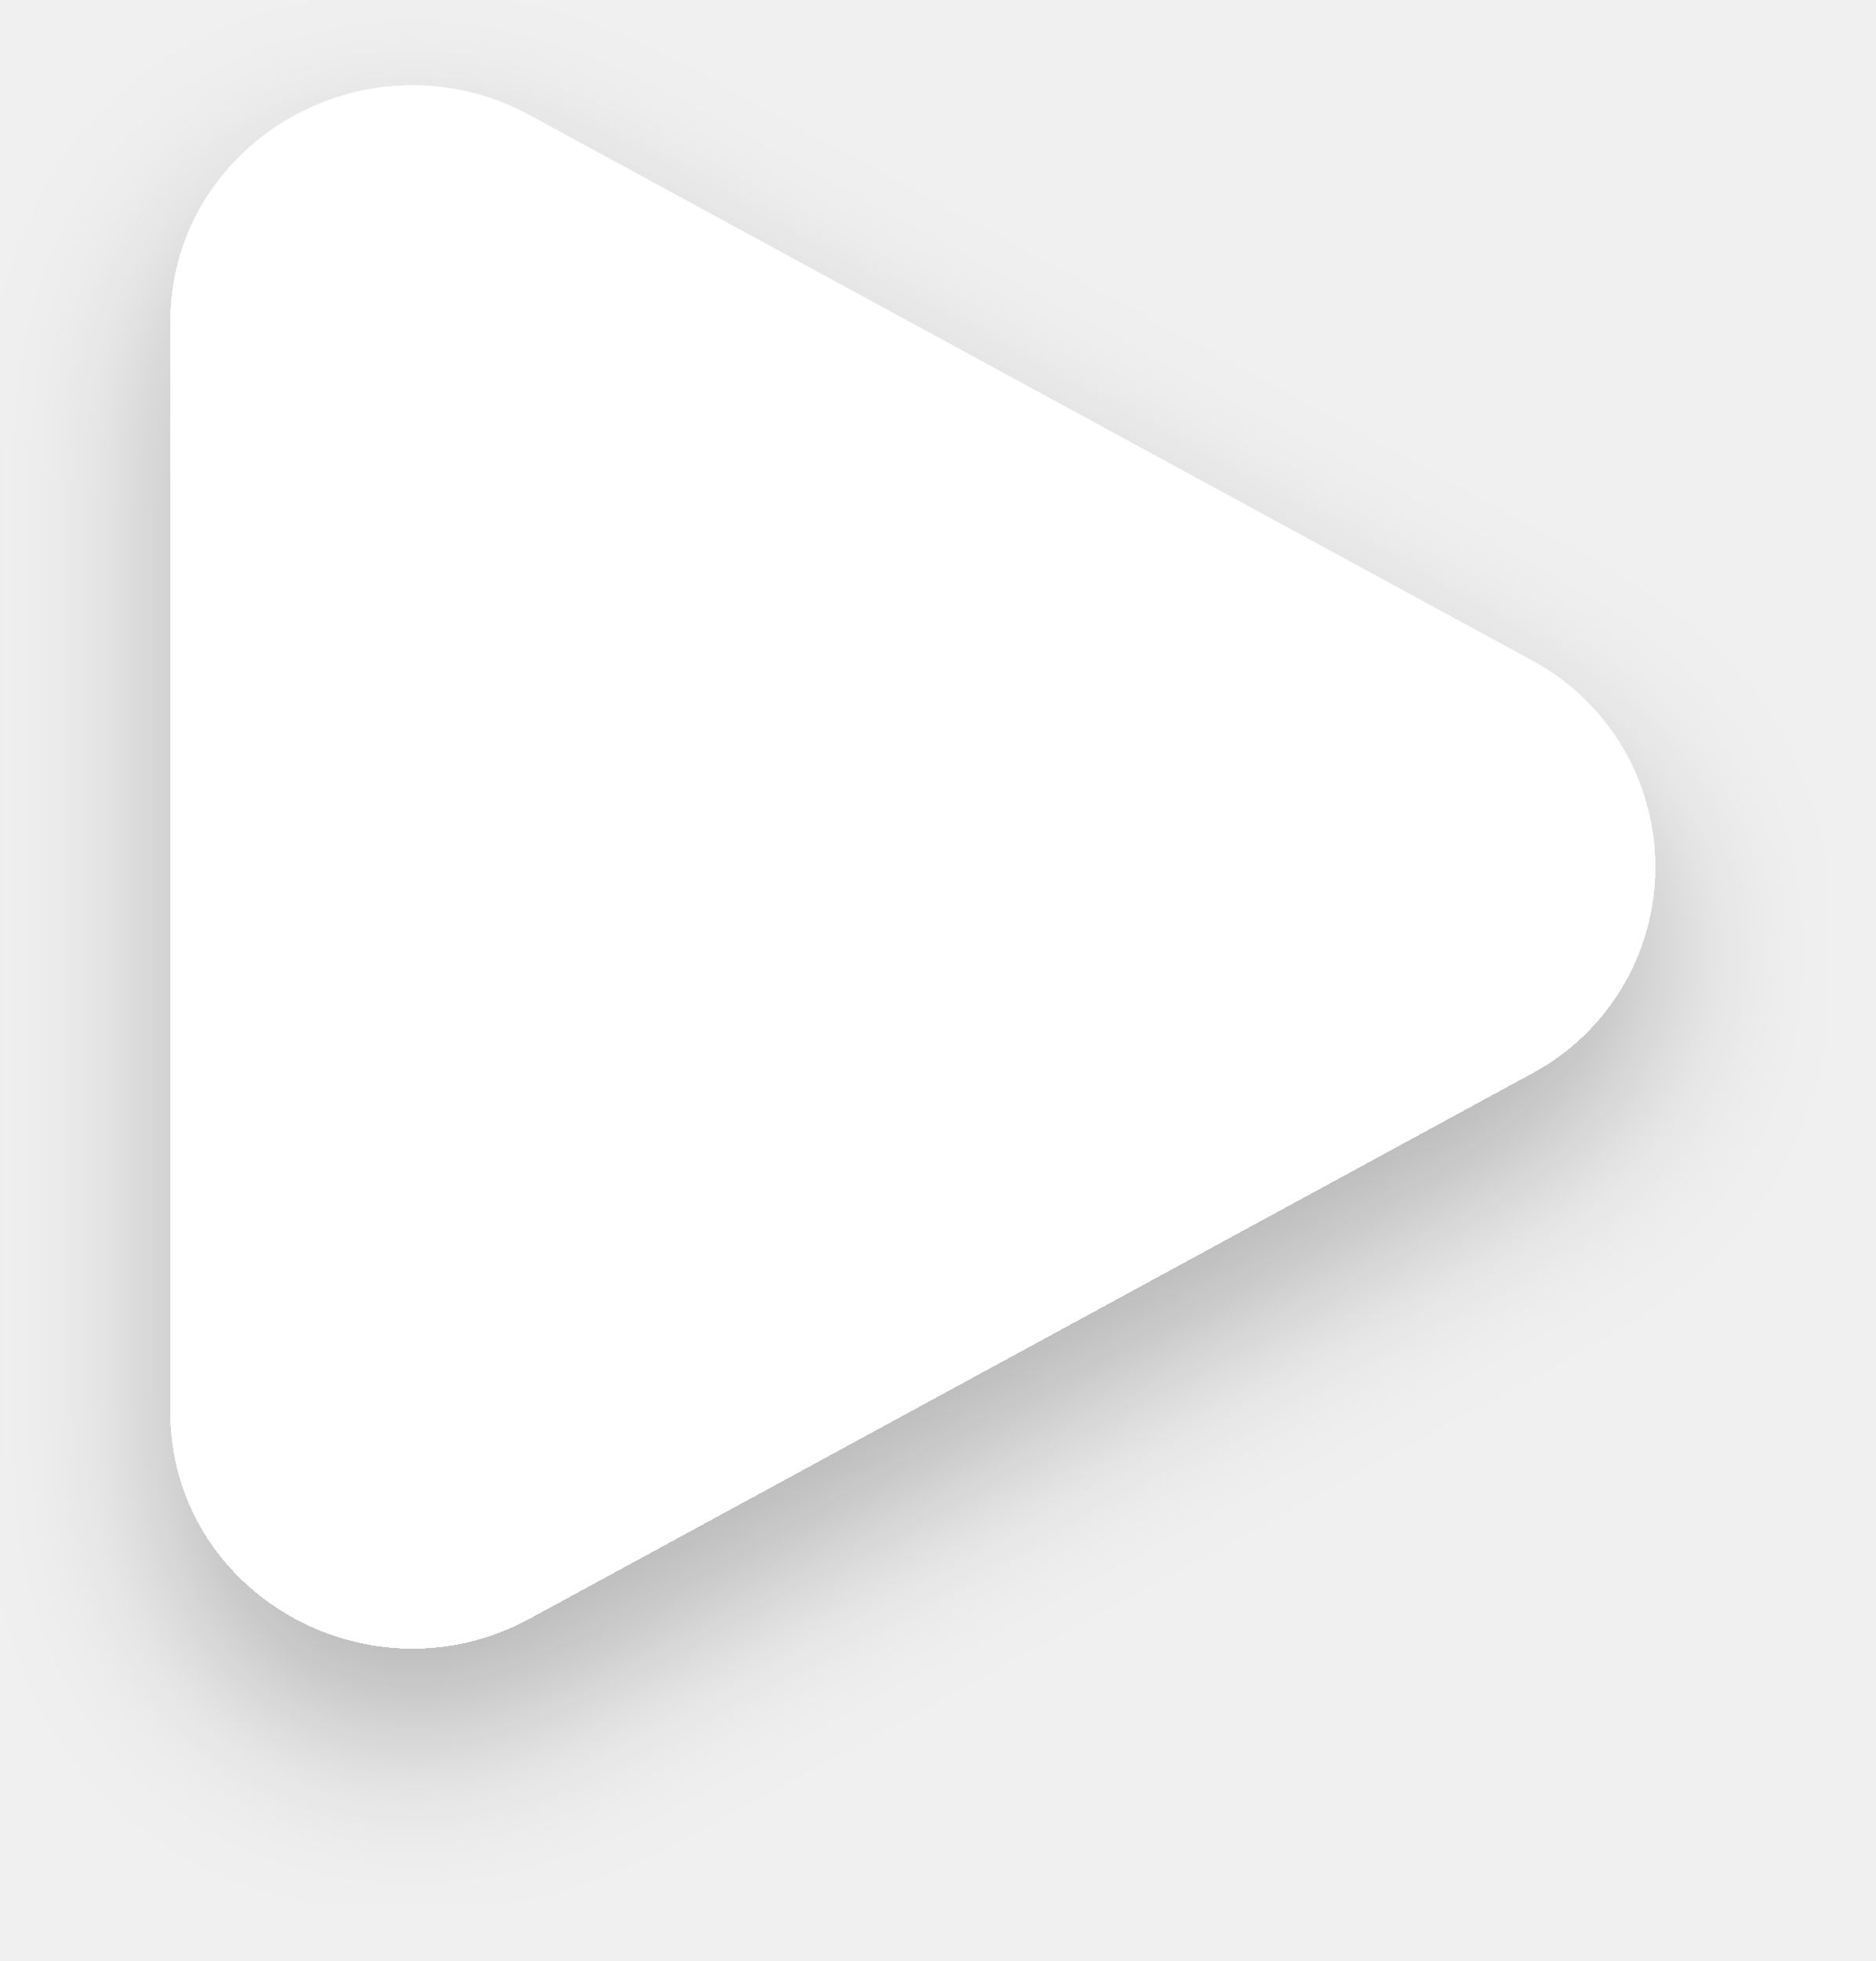
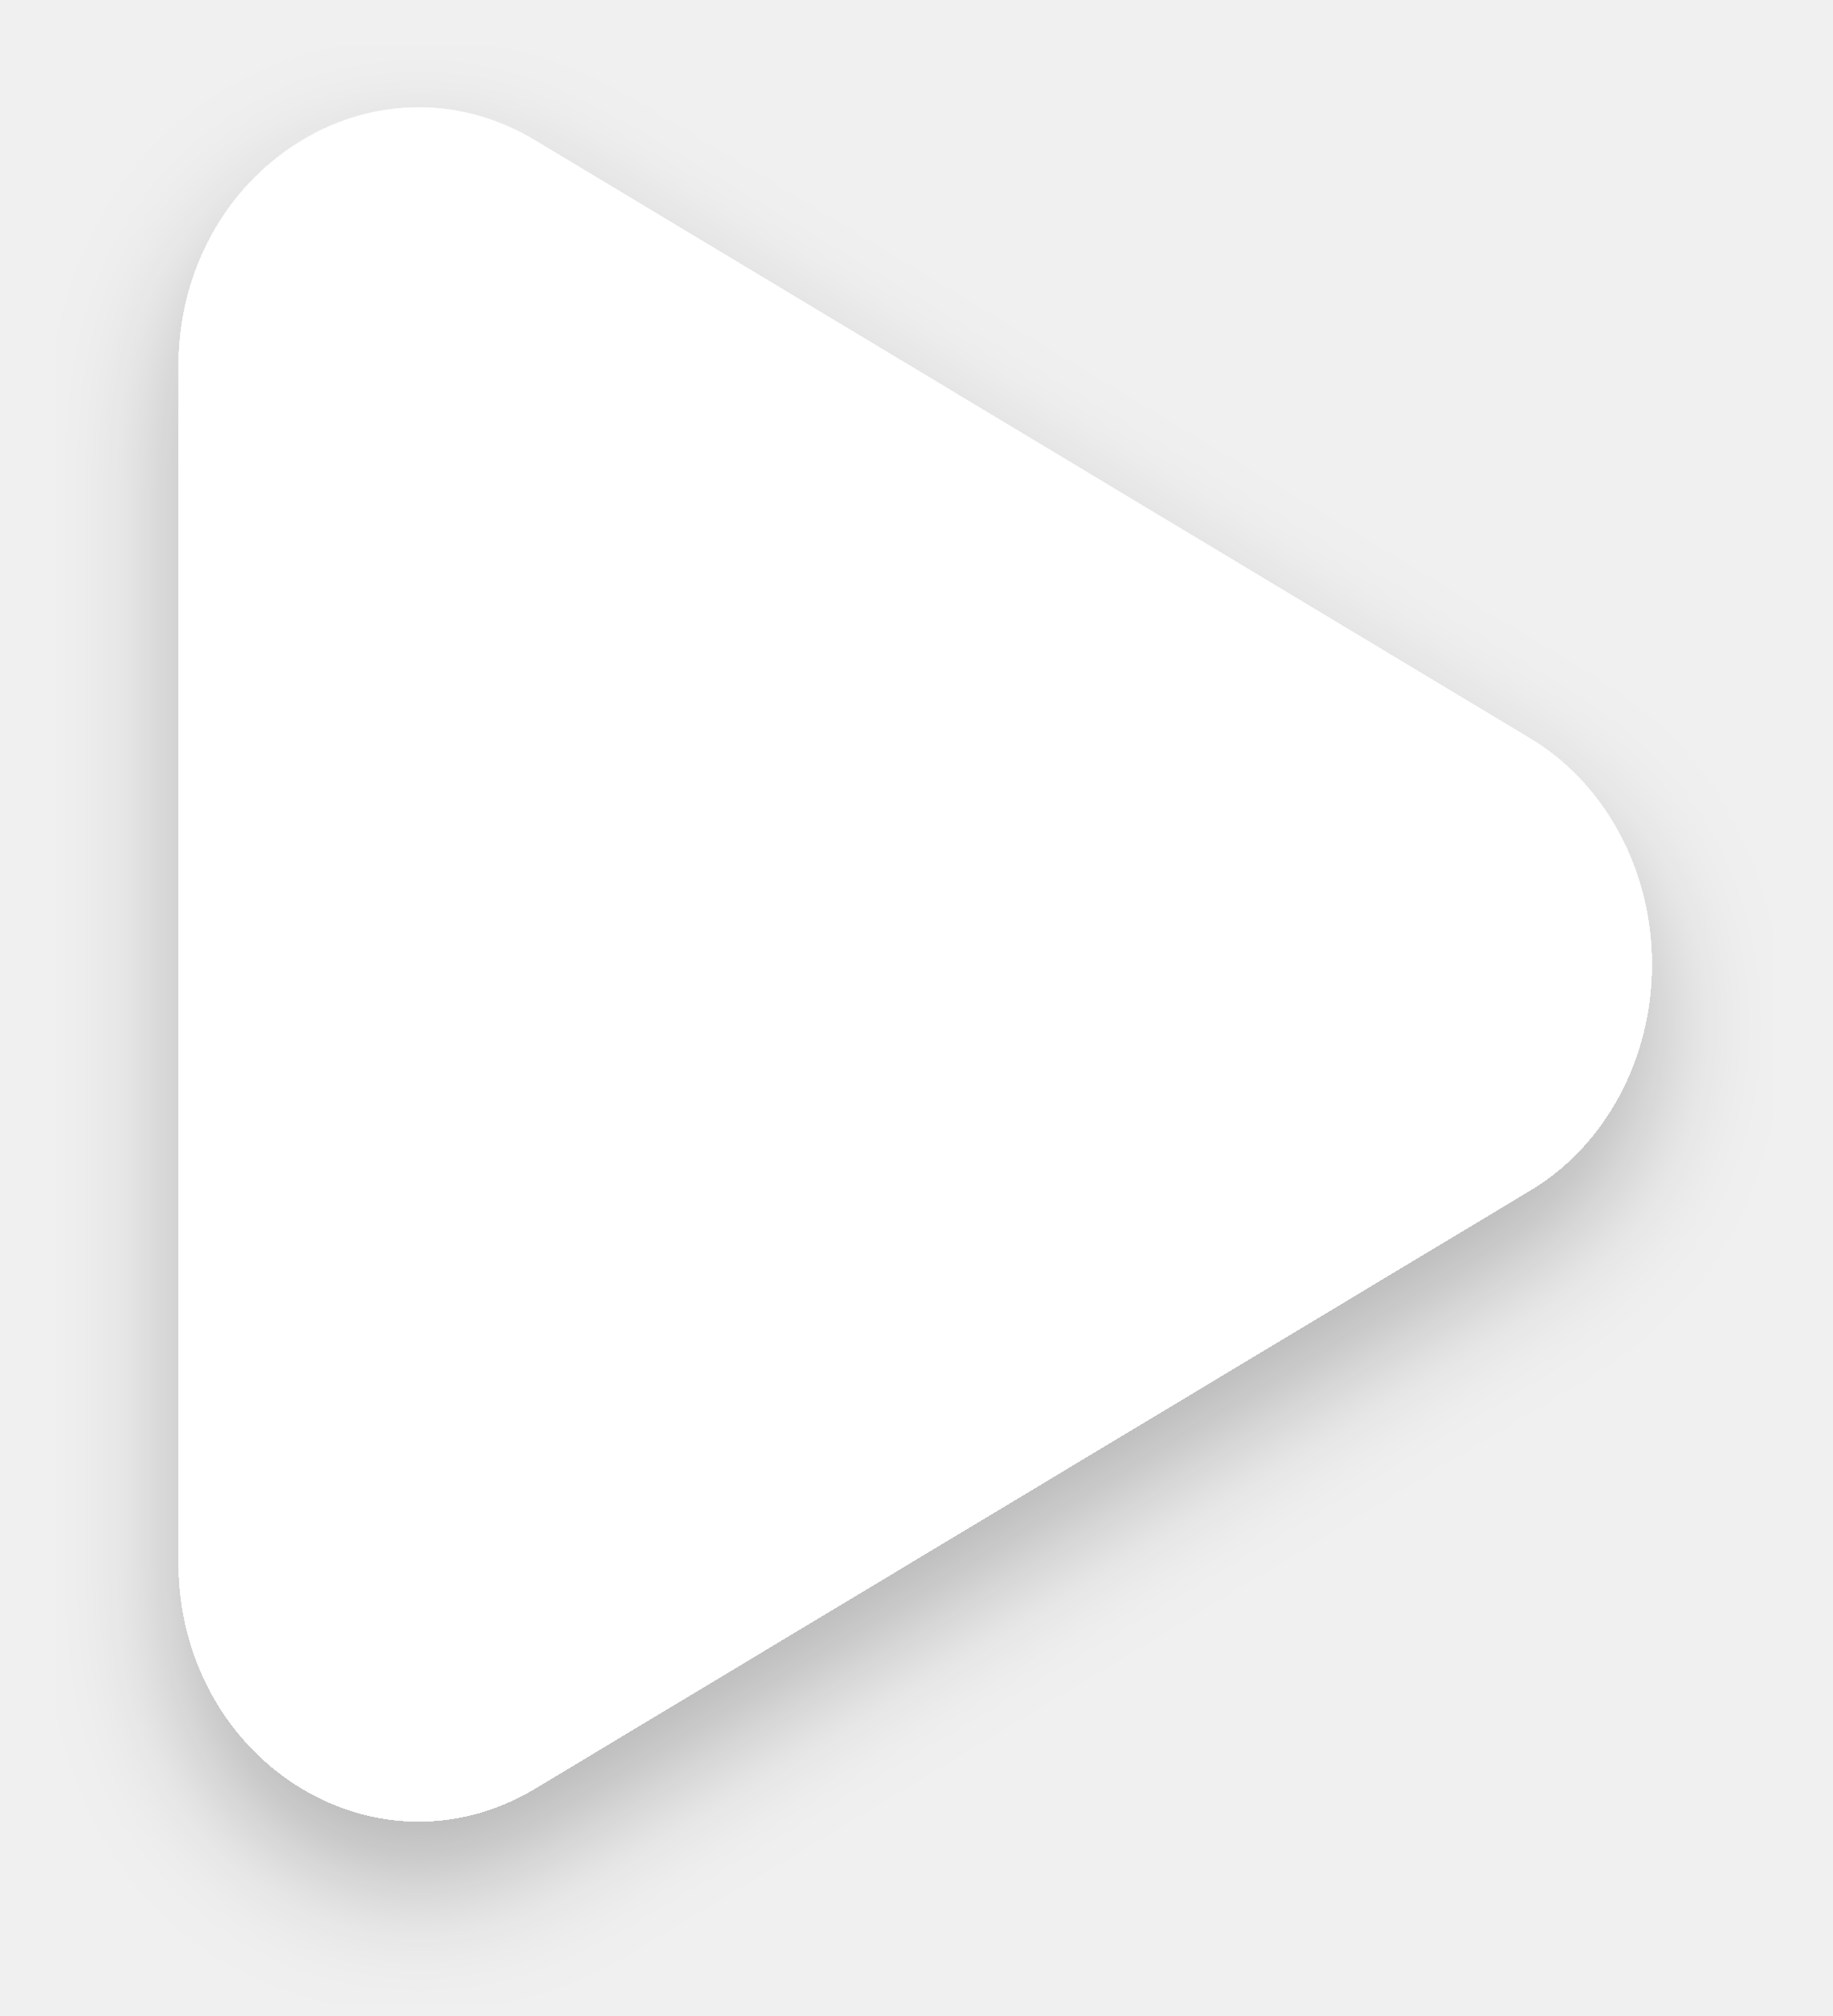
- <svg xmlns="http://www.w3.org/2000/svg" width="22" height="23" viewBox="0 0 22 23" fill="none">
-   <g filter="url(#filter0_d_1_2896)">
-     <path d="M17.958 7.741C18.398 7.975 18.767 8.324 19.024 8.752C19.28 9.179 19.416 9.668 19.416 10.167C19.416 10.666 19.28 11.155 19.024 11.582C18.767 12.01 18.398 12.359 17.958 12.593L6.214 18.98C4.323 20.009 2 18.671 2 16.554V3.781C2 1.663 4.323 0.326 6.214 1.353L17.958 7.741Z" fill="white" />
+ <svg xmlns="http://www.w3.org/2000/svg" width="30" height="33" viewBox="0 0 30 33" fill="none">
+   <g filter="url(#filter0_d_1_3114)">
+     <path d="M25.019 12.072C25.629 12.431 26.139 12.966 26.494 13.62C26.85 14.274 27.038 15.023 27.038 15.786C27.038 16.549 26.85 17.298 26.494 17.952C26.139 18.606 25.629 19.141 25.019 19.499L8.758 29.273C6.139 30.848 2.923 28.8 2.923 25.561V6.012C2.923 2.772 6.139 0.725 8.758 2.298L25.019 12.072Z" fill="white" />
  </g>
  <defs>
-     <filter id="filter0_d_1_2896" x="0" y="0" width="21.416" height="22.334" filterUnits="userSpaceOnUse" color-interpolation-filters="sRGB">
+     <filter id="filter0_d_1_3114" x="0.923" y="0.757" width="28.115" height="32.058" filterUnits="userSpaceOnUse" color-interpolation-filters="sRGB">
      <feFlood flood-opacity="0" result="BackgroundImageFix" />
      <feColorMatrix in="SourceAlpha" type="matrix" values="0 0 0 0 0 0 0 0 0 0 0 0 0 0 0 0 0 0 127 0" result="hardAlpha" />
      <feOffset dy="1" />
      <feGaussianBlur stdDeviation="1" />
      <feComposite in2="hardAlpha" operator="out" />
      <feColorMatrix type="matrix" values="0 0 0 0 0 0 0 0 0 0 0 0 0 0 0 0 0 0 0.25 0" />
-       <feBlend mode="normal" in2="BackgroundImageFix" result="effect1_dropShadow_1_2896" />
-       <feBlend mode="normal" in="SourceGraphic" in2="effect1_dropShadow_1_2896" result="shape" />
+       <feBlend mode="normal" in2="BackgroundImageFix" result="effect1_dropShadow_1_3114" />
+       <feBlend mode="normal" in="SourceGraphic" in2="effect1_dropShadow_1_3114" result="shape" />
    </filter>
  </defs>
</svg>
